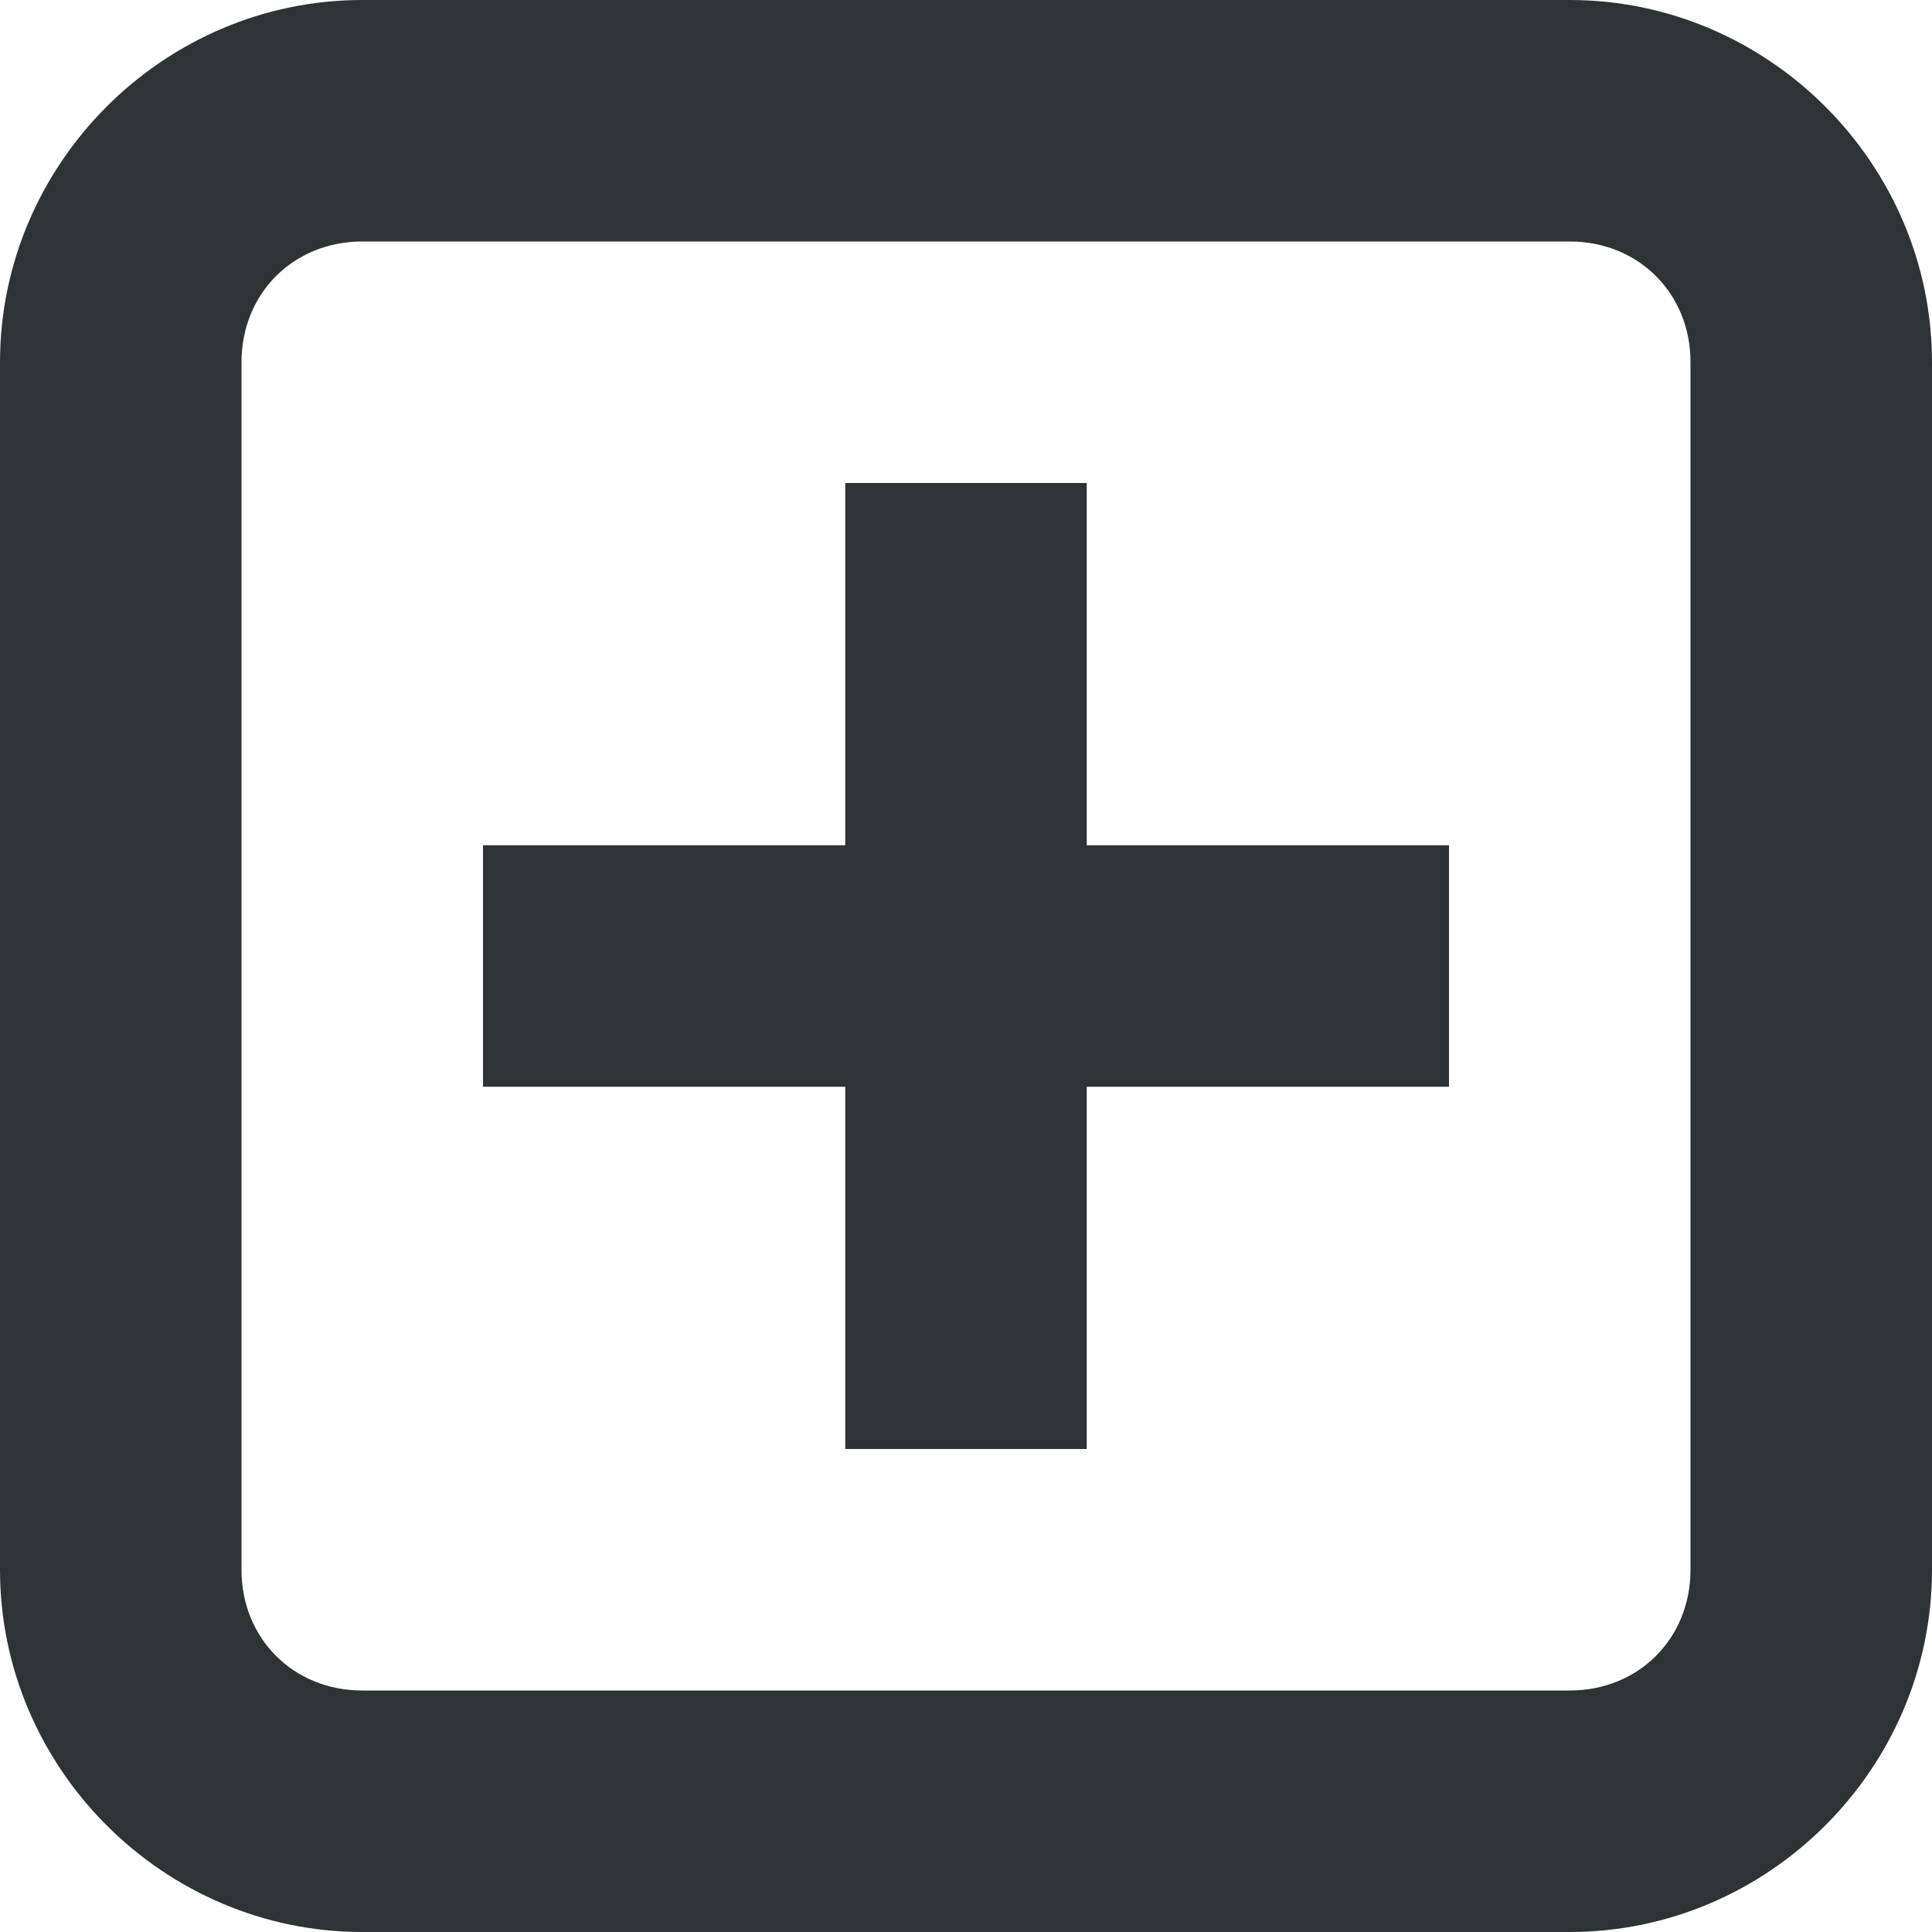
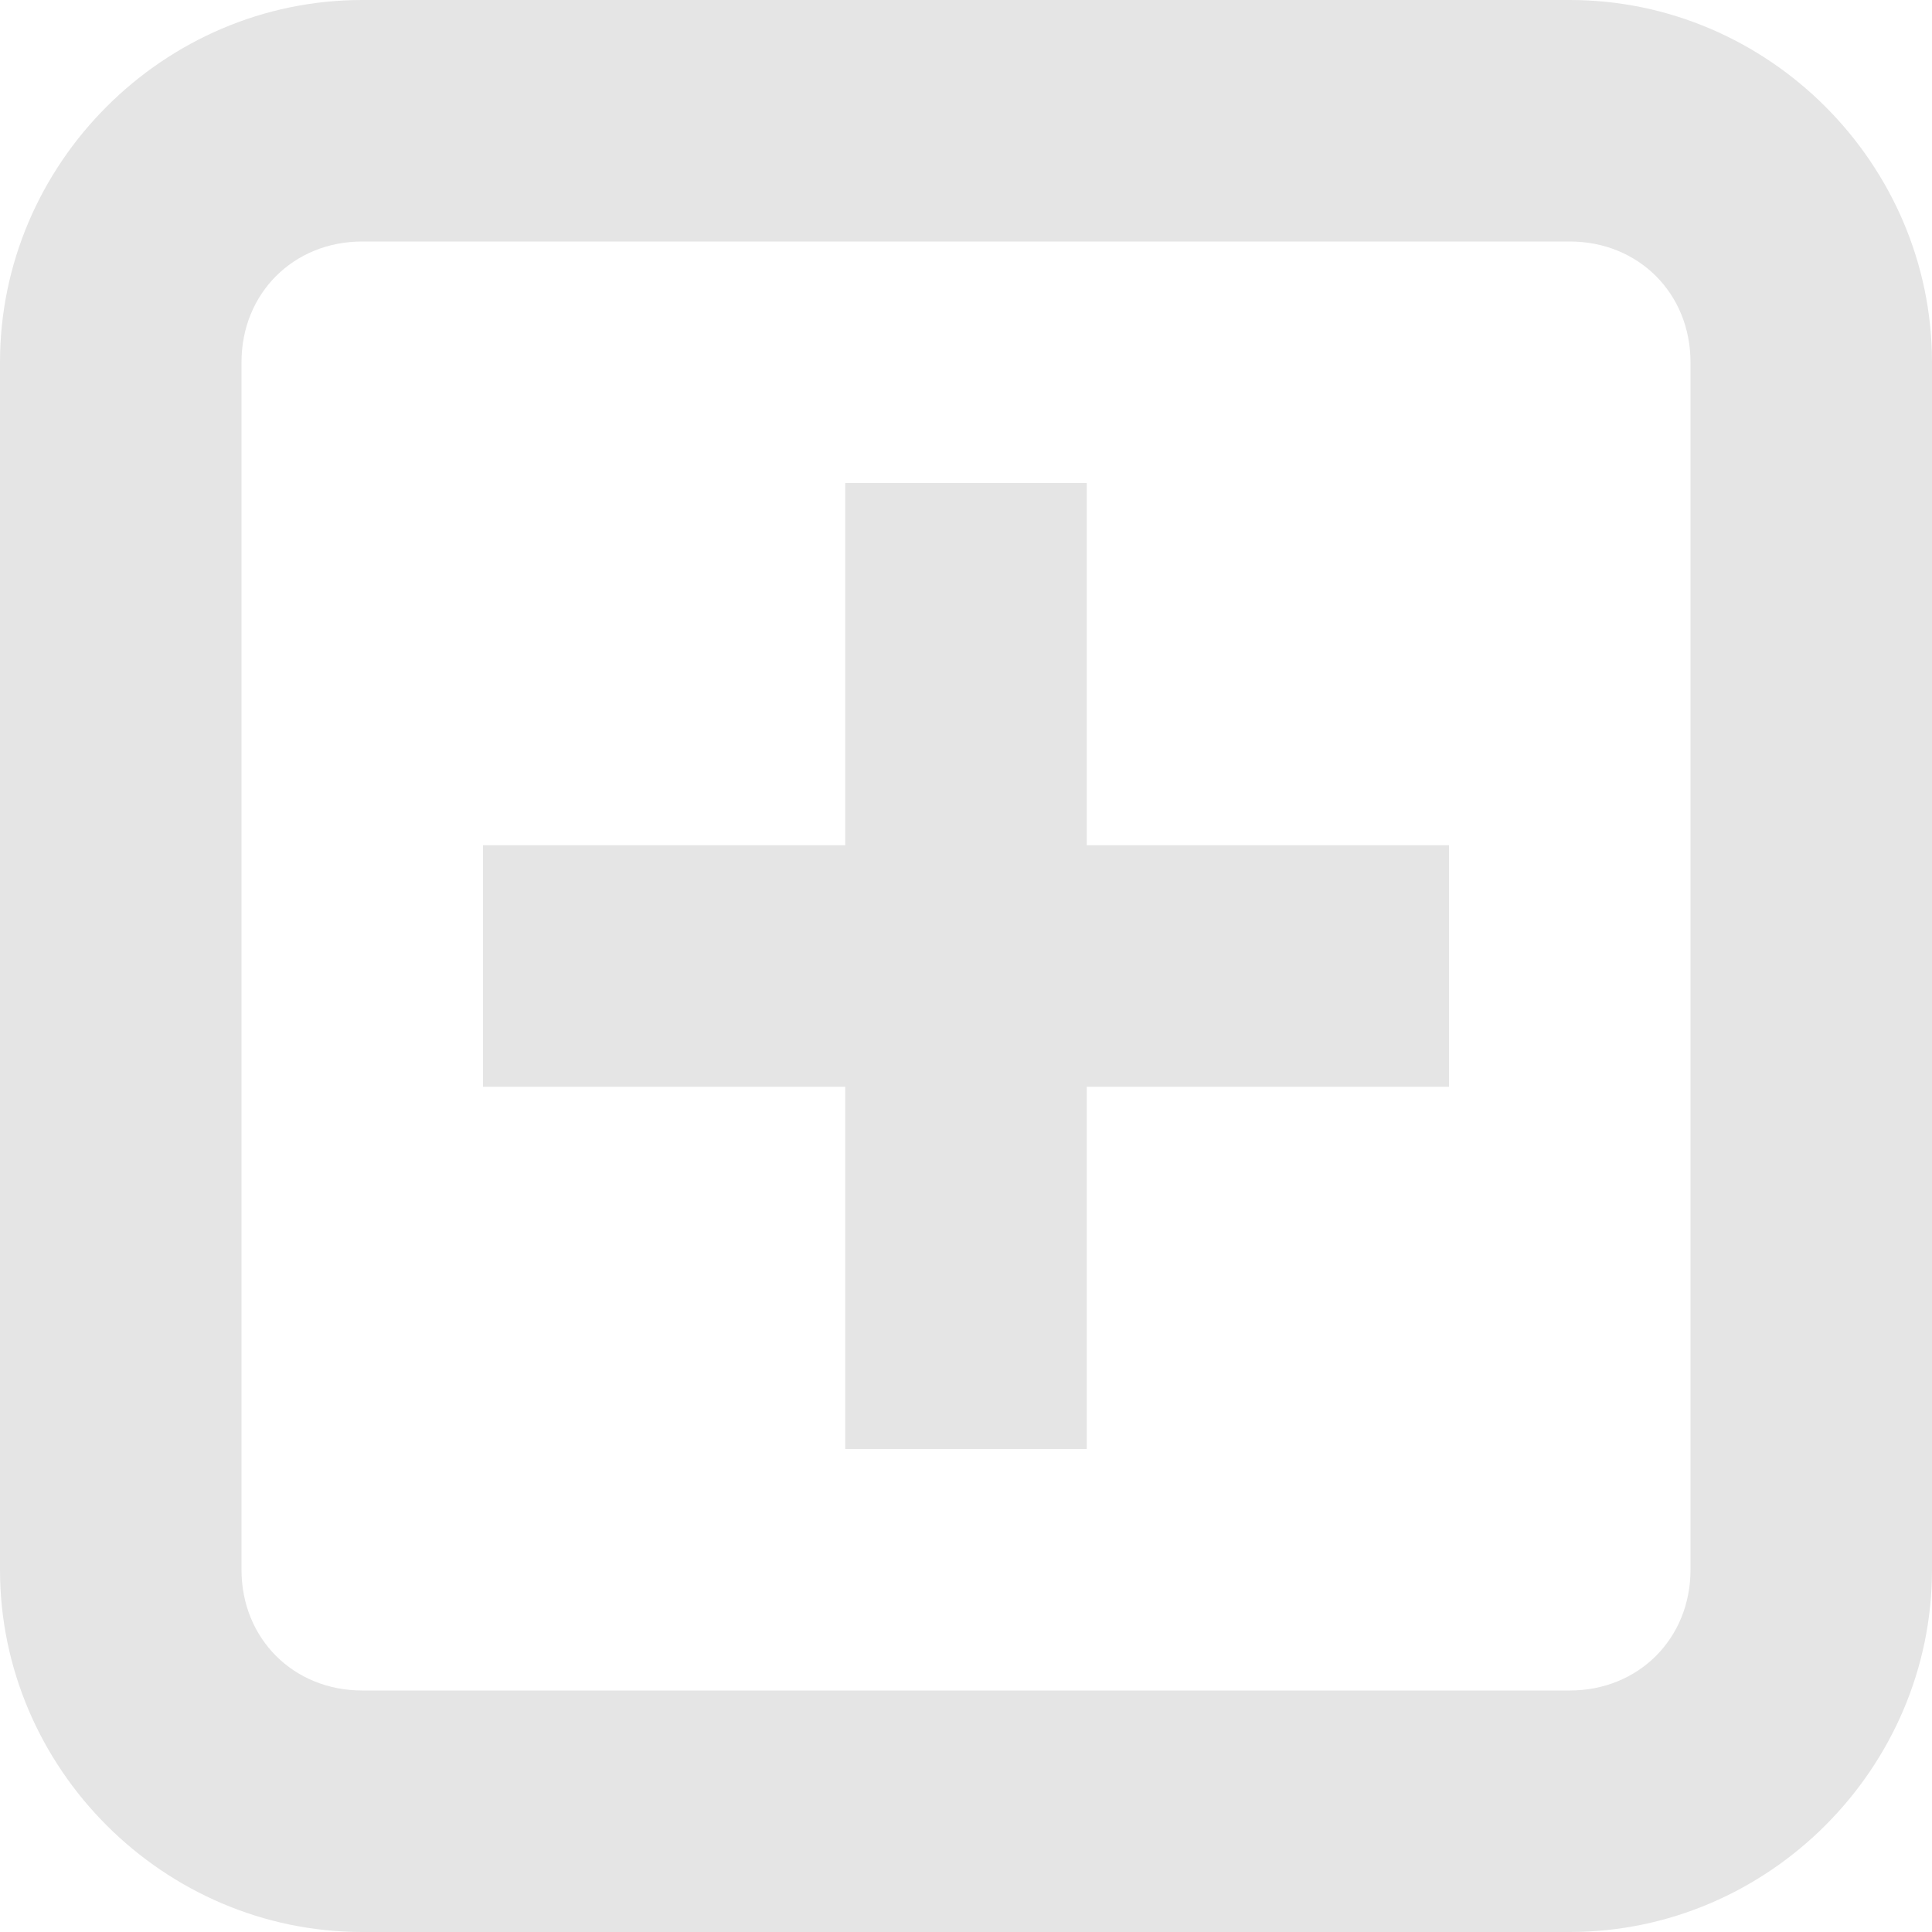
<svg xmlns="http://www.w3.org/2000/svg" height="16px" viewBox="0 0 16 16" width="16px">
-   <g fill="#2e3436">
+   <g fill="#e5e5e5">
    <path d="m 3 0 c -1.645 0 -3 1.355 -3 3 v 10 c 0 1.645 1.355 3 3 3 h 10 c 1.645 0 3 -1.355 3 -3 v -10 c 0 -1.645 -1.355 -3 -3 -3 z m 0 2 h 10 c 0.57 0 1 0.43 1 1 v 10 c 0 0.57 -0.43 1 -1 1 h -10 c -0.57 0 -1 -0.43 -1 -1 v -10 c 0 -0.57 0.43 -1 1 -1 z m 0 0" />
    <path d="m 7 4 v 3 h -3 v 2 h 3 v 3 h 2 v -3 h 3 v -2 h -3 v -3 z m 0 0" />
  </g>
</svg>
